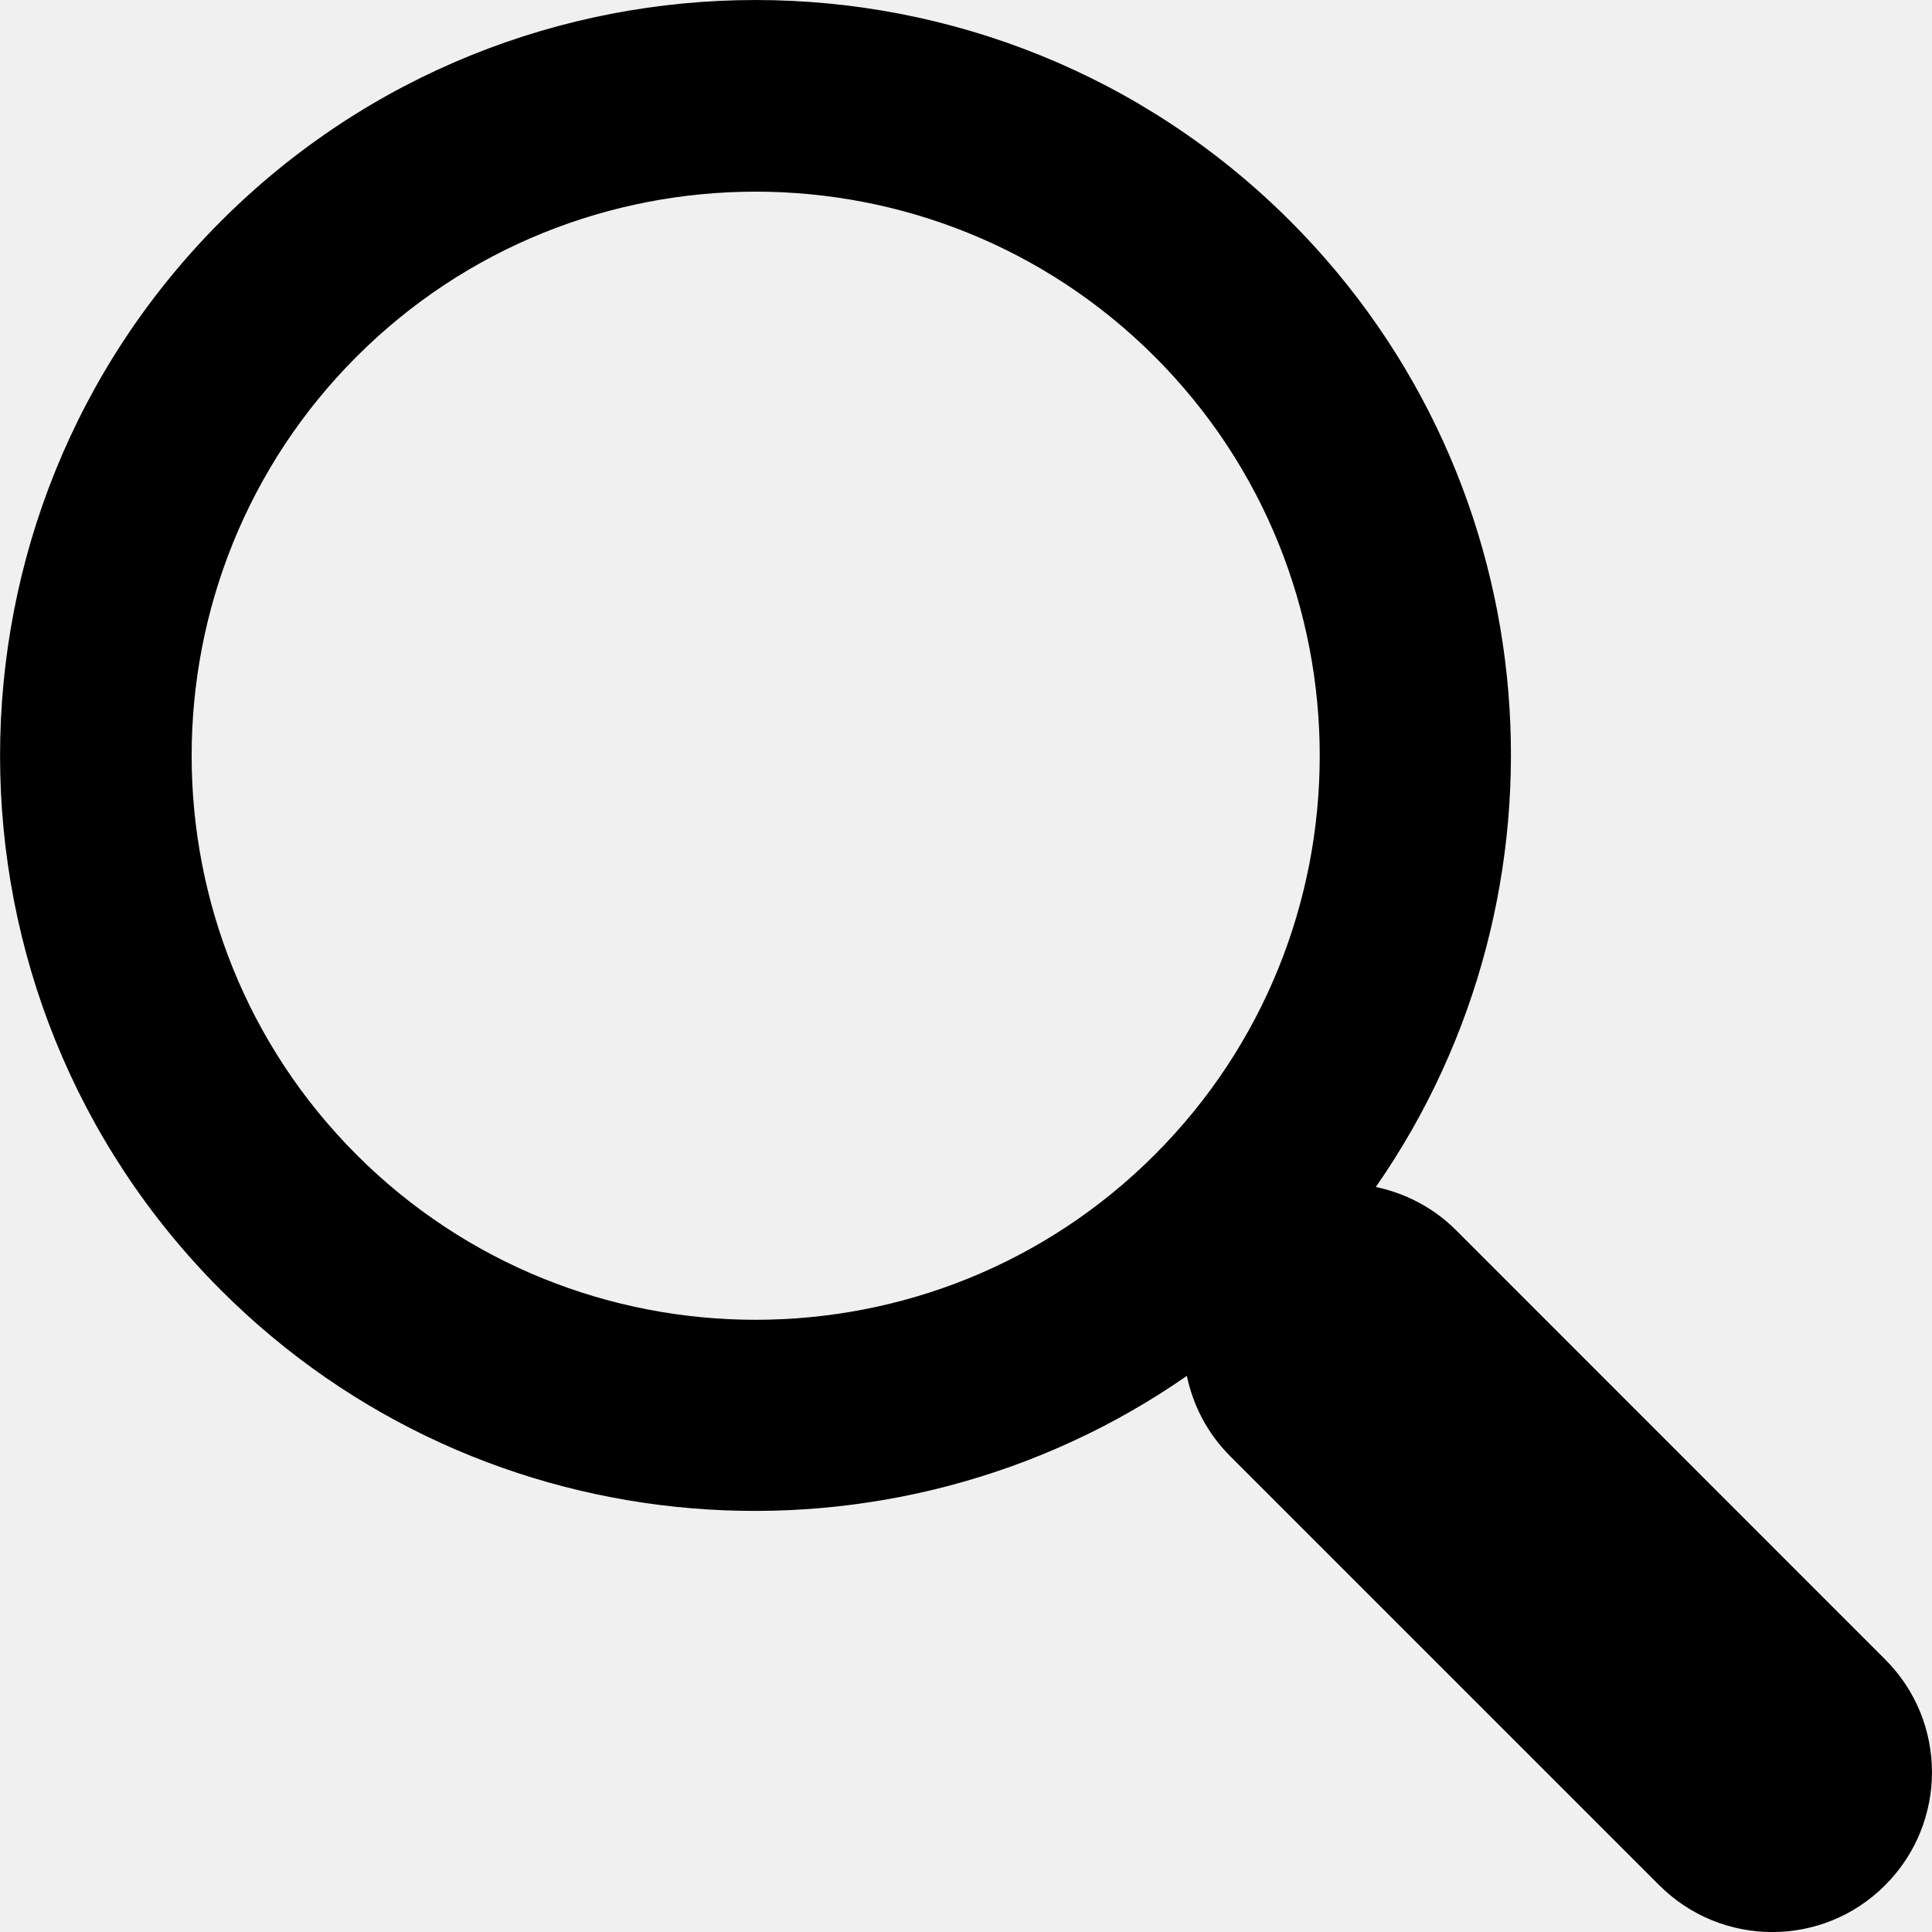
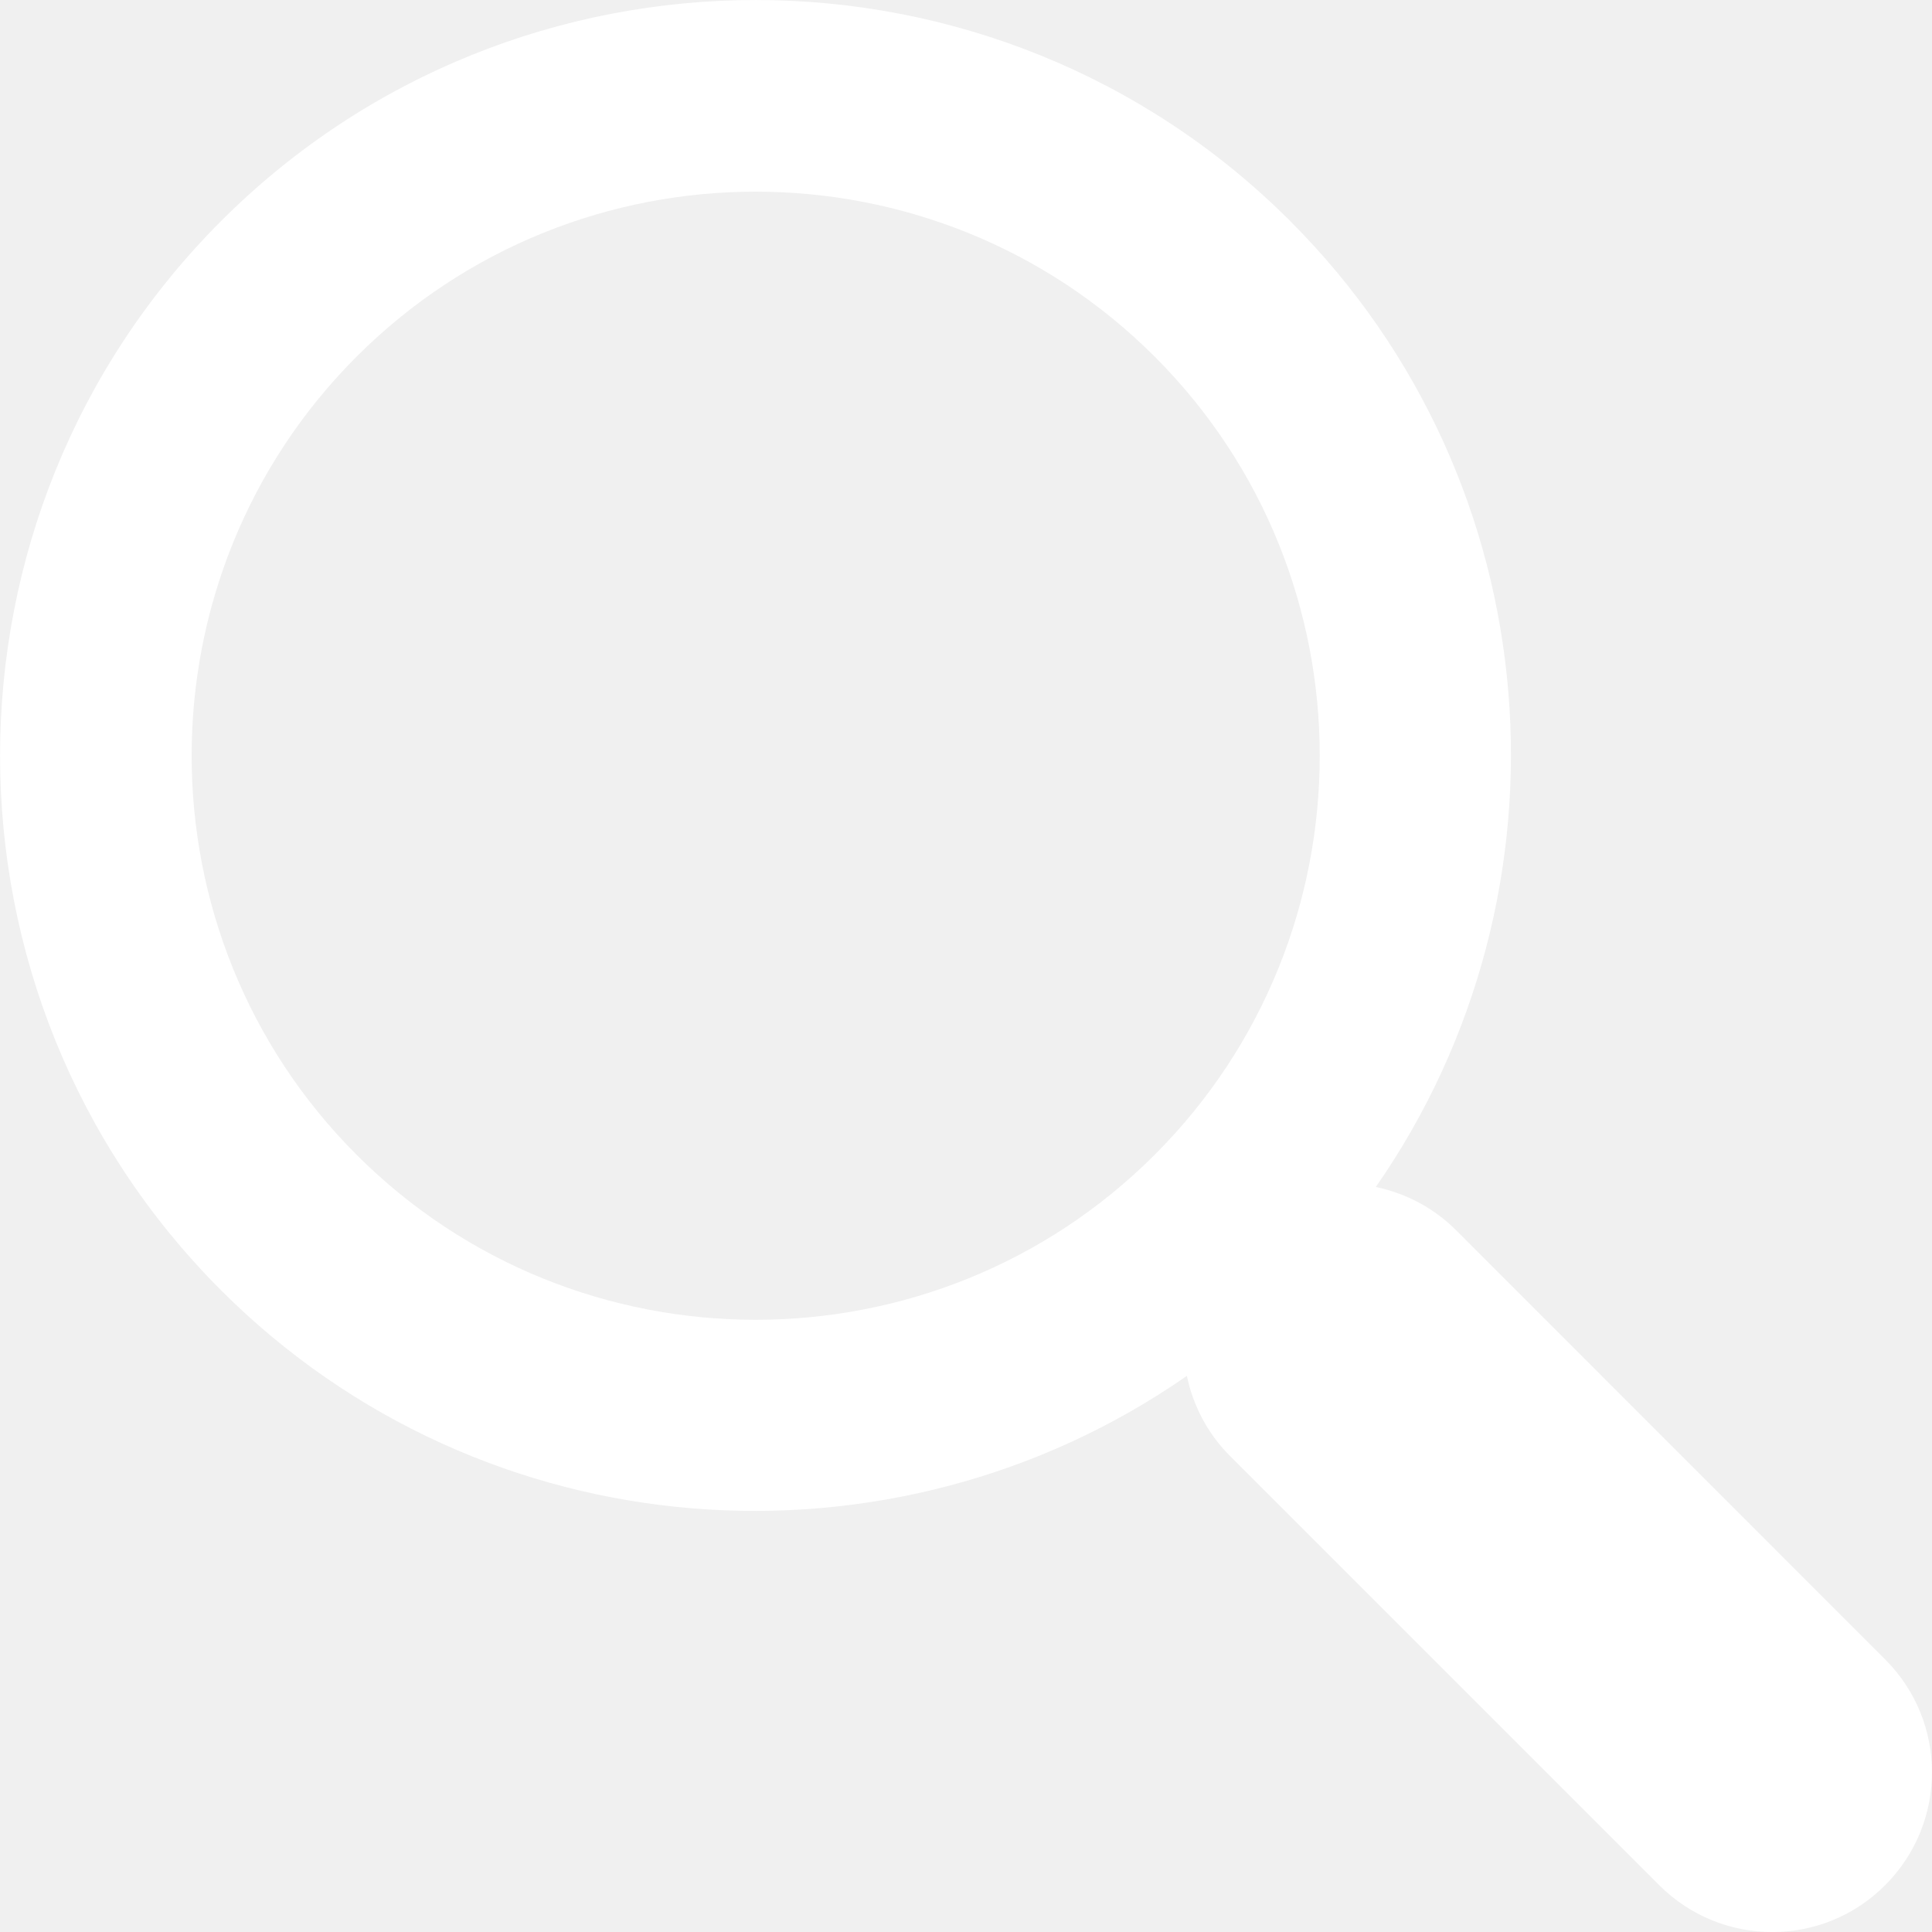
<svg xmlns="http://www.w3.org/2000/svg" version="1.1" id="Capa_1" x="0px" y="0px" width="30.239px" height="30.239px" viewBox="0 0 30.239 30.239" style="enable-background:new 0 0 30.239 30.239;" xml:space="preserve">
  <g>
-     <path d="M20.194,3.46c-4.613-4.613-12.121-4.613-16.734,0c-4.612,4.614-4.612,12.121,0,16.735   c4.108,4.107,10.506,4.547,15.116,1.34c0.097,0.459,0.319,0.897,0.676,1.254l6.718,6.718c0.979,0.977,2.561,0.977,3.535,0   c0.978-0.978,0.978-2.56,0-3.535l-6.718-6.72c-0.355-0.354-0.794-0.577-1.253-0.674C24.743,13.967,24.303,7.57,20.194,3.46z    M18.073,18.074c-3.444,3.444-9.049,3.444-12.492,0c-3.442-3.444-3.442-9.048,0-12.492c3.443-3.443,9.048-3.443,12.492,0   C21.517,9.026,21.517,14.63,18.073,18.074z" />
+     <path fill="#fff" d="M20.194,3.46c-4.613-4.613-12.121-4.613-16.734,0c-4.612,4.614-4.612,12.121,0,16.735   c4.108,4.107,10.506,4.547,15.116,1.34c0.097,0.459,0.319,0.897,0.676,1.254l6.718,6.718c0.979,0.977,2.561,0.977,3.535,0   c0.978-0.978,0.978-2.56,0-3.535l-6.718-6.72c-0.355-0.354-0.794-0.577-1.253-0.674C24.743,13.967,24.303,7.57,20.194,3.46z    M18.073,18.074c-3.444,3.444-9.049,3.444-12.492,0c-3.442-3.444-3.442-9.048,0-12.492c3.443-3.443,9.048-3.443,12.492,0   C21.517,9.026,21.517,14.63,18.073,18.074z" />
  </g>
-   <g>
- </g>
-   <g>
- </g>
-   <g>
- </g>
-   <g>
- </g>
-   <g>
- </g>
-   <g>
- </g>
-   <g>
- </g>
-   <g>
- </g>
-   <g>
- </g>
-   <g>
- </g>
-   <g>
- </g>
-   <g>
- </g>
-   <g>
- </g>
-   <g>
- </g>
-   <g>
- </g>
</svg>
